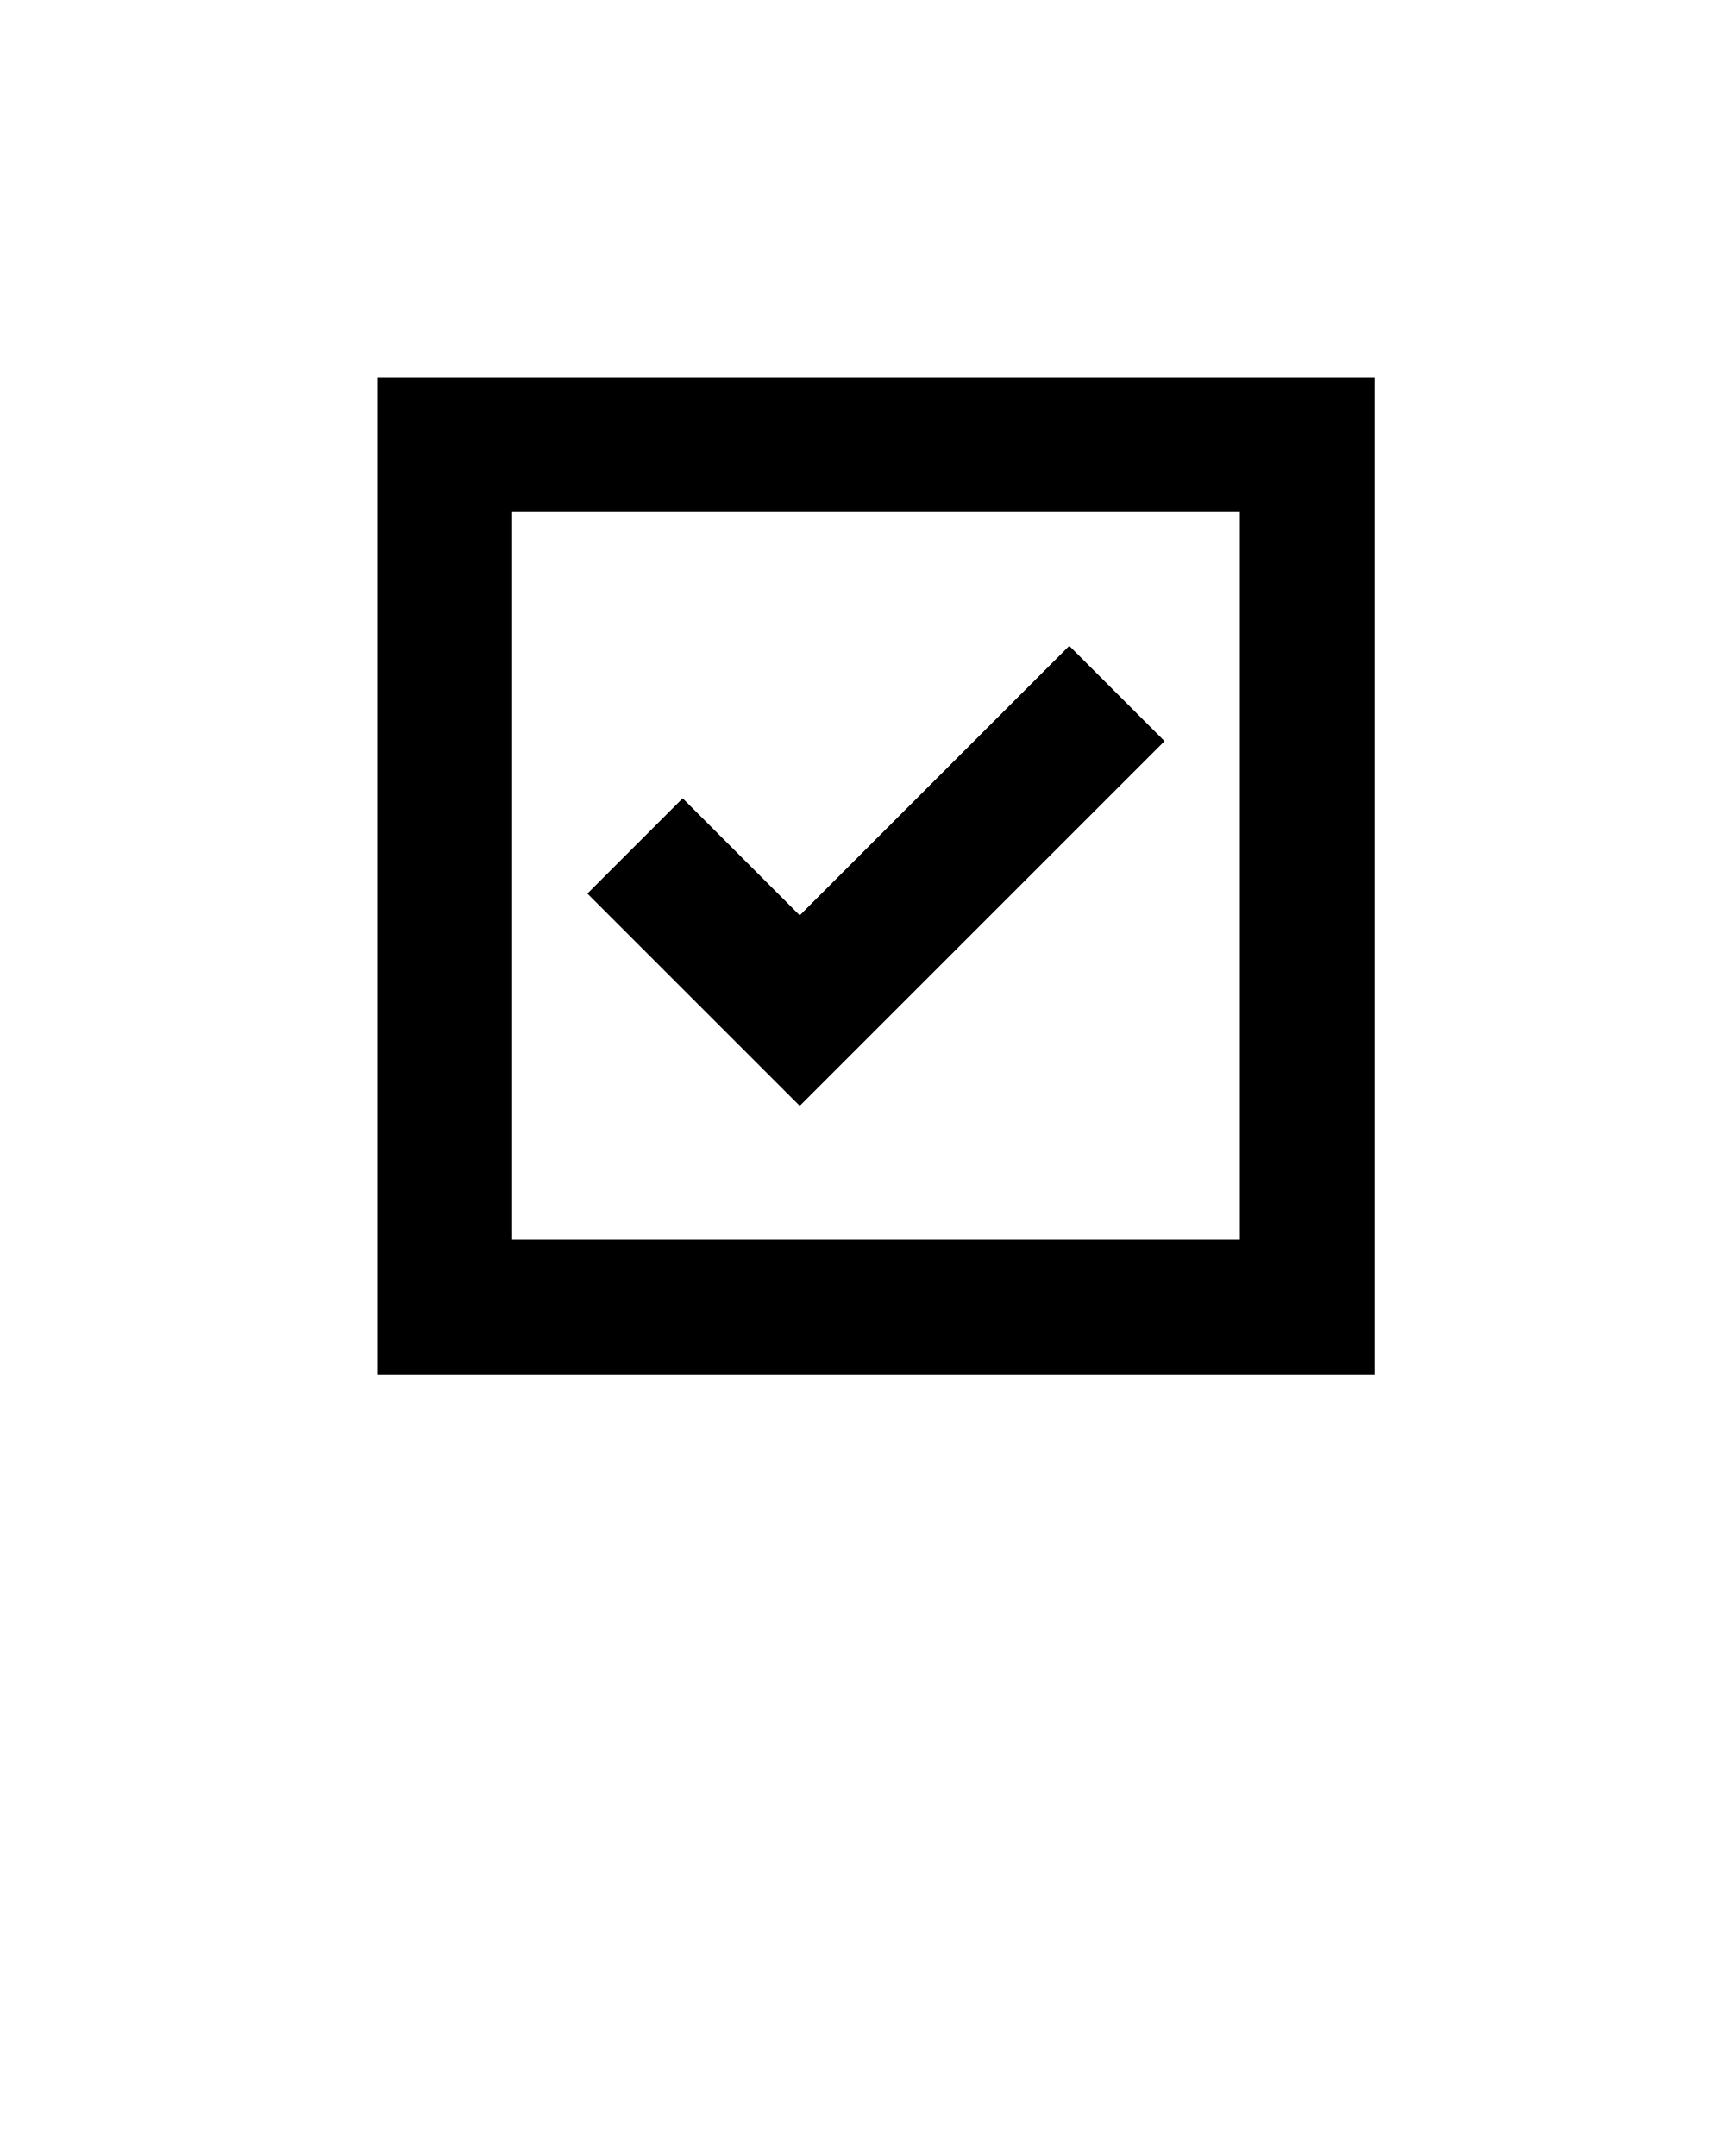
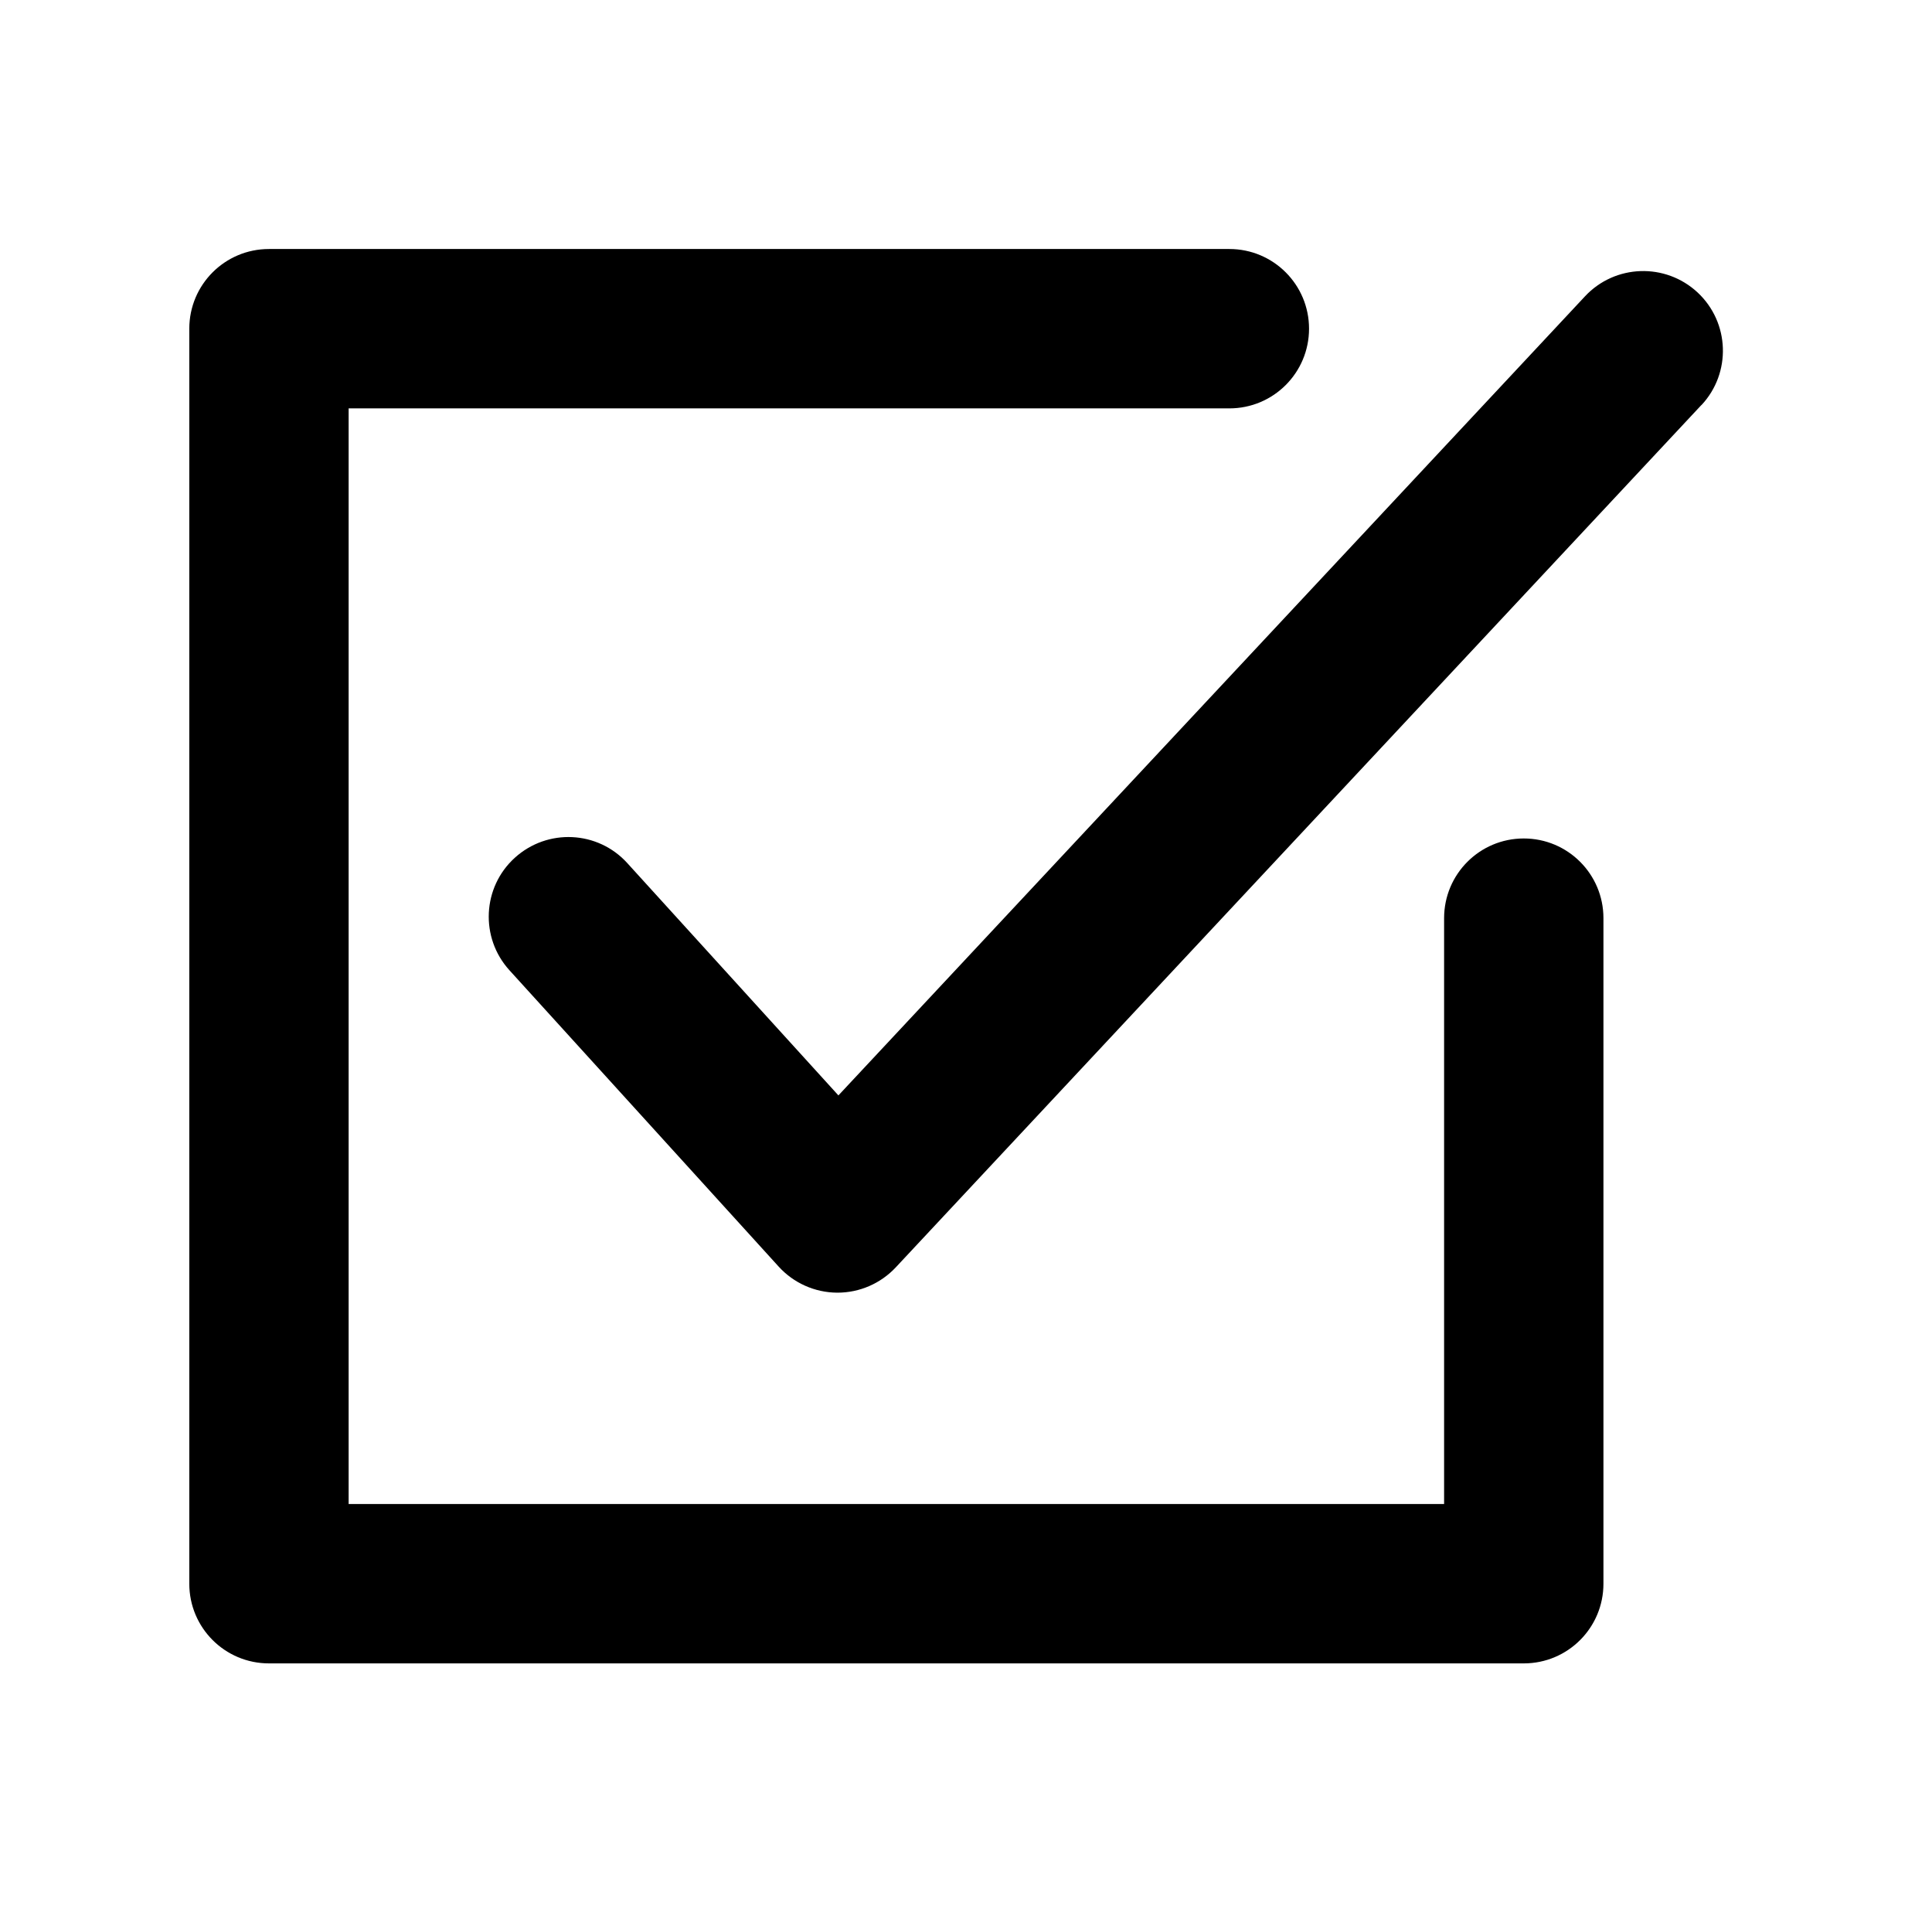
- <svg xmlns="http://www.w3.org/2000/svg" viewBox="0 0 64 80" version="1.1" x="0px" y="0px">
-   <g stroke="none" stroke-width="1" fill="none" fill-rule="evenodd">
-     <path d="M43.207,27.5 L39.672,23.965 L29.672,33.965 L25.328,29.622 L21.793,33.157 L29.672,41.035 L43.207,27.5 Z M19,46 L46,46 L46,19 L19,19 L19,46 Z M14,51 L51,51 L51,14 L14,14 L14,51 Z" fill="#000000" />
-   </g>
+ <svg xmlns="http://www.w3.org/2000/svg" width="100%" height="100%" viewBox="0 0 97 96" version="1.1" xml:space="preserve" style="fill-rule:evenodd;clip-rule:evenodd;stroke-linejoin:round;stroke-miterlimit:2;">
+   <path d="M85.418,20.336l-40.445,43.285c-0.758,0.809 -1.816,1.269 -2.922,1.269l-0.027,0c-1.117,-0.008 -2.18,-0.484 -2.93,-1.309l-13.516,-14.875c-1.484,-1.633 -1.367,-4.164 0.27,-5.648c1.637,-1.484 4.164,-1.367 5.648,0.27l10.598,11.66l37.484,-40.113c1.508,-1.613 4.039,-1.699 5.656,-0.191c1.613,1.508 1.699,4.039 0.191,5.652l-0.008,0Zm-8.914,21.754c-2.211,0 -4,1.789 -4,4l0,29.41l-55,0l0,-55l44.219,0c2.211,0 4,-1.789 4,-4c0,-2.211 -1.789,-4 -4,-4l-48.219,0c-2.211,0 -4,1.789 -4,4l0,63c0,2.211 1.789,4 4,4l63,0c2.211,0 4,-1.789 4,-4l0,-33.41c0,-2.211 -1.789,-4 -4,-4Z" style="fill-rule:nonzero;" />
</svg>
